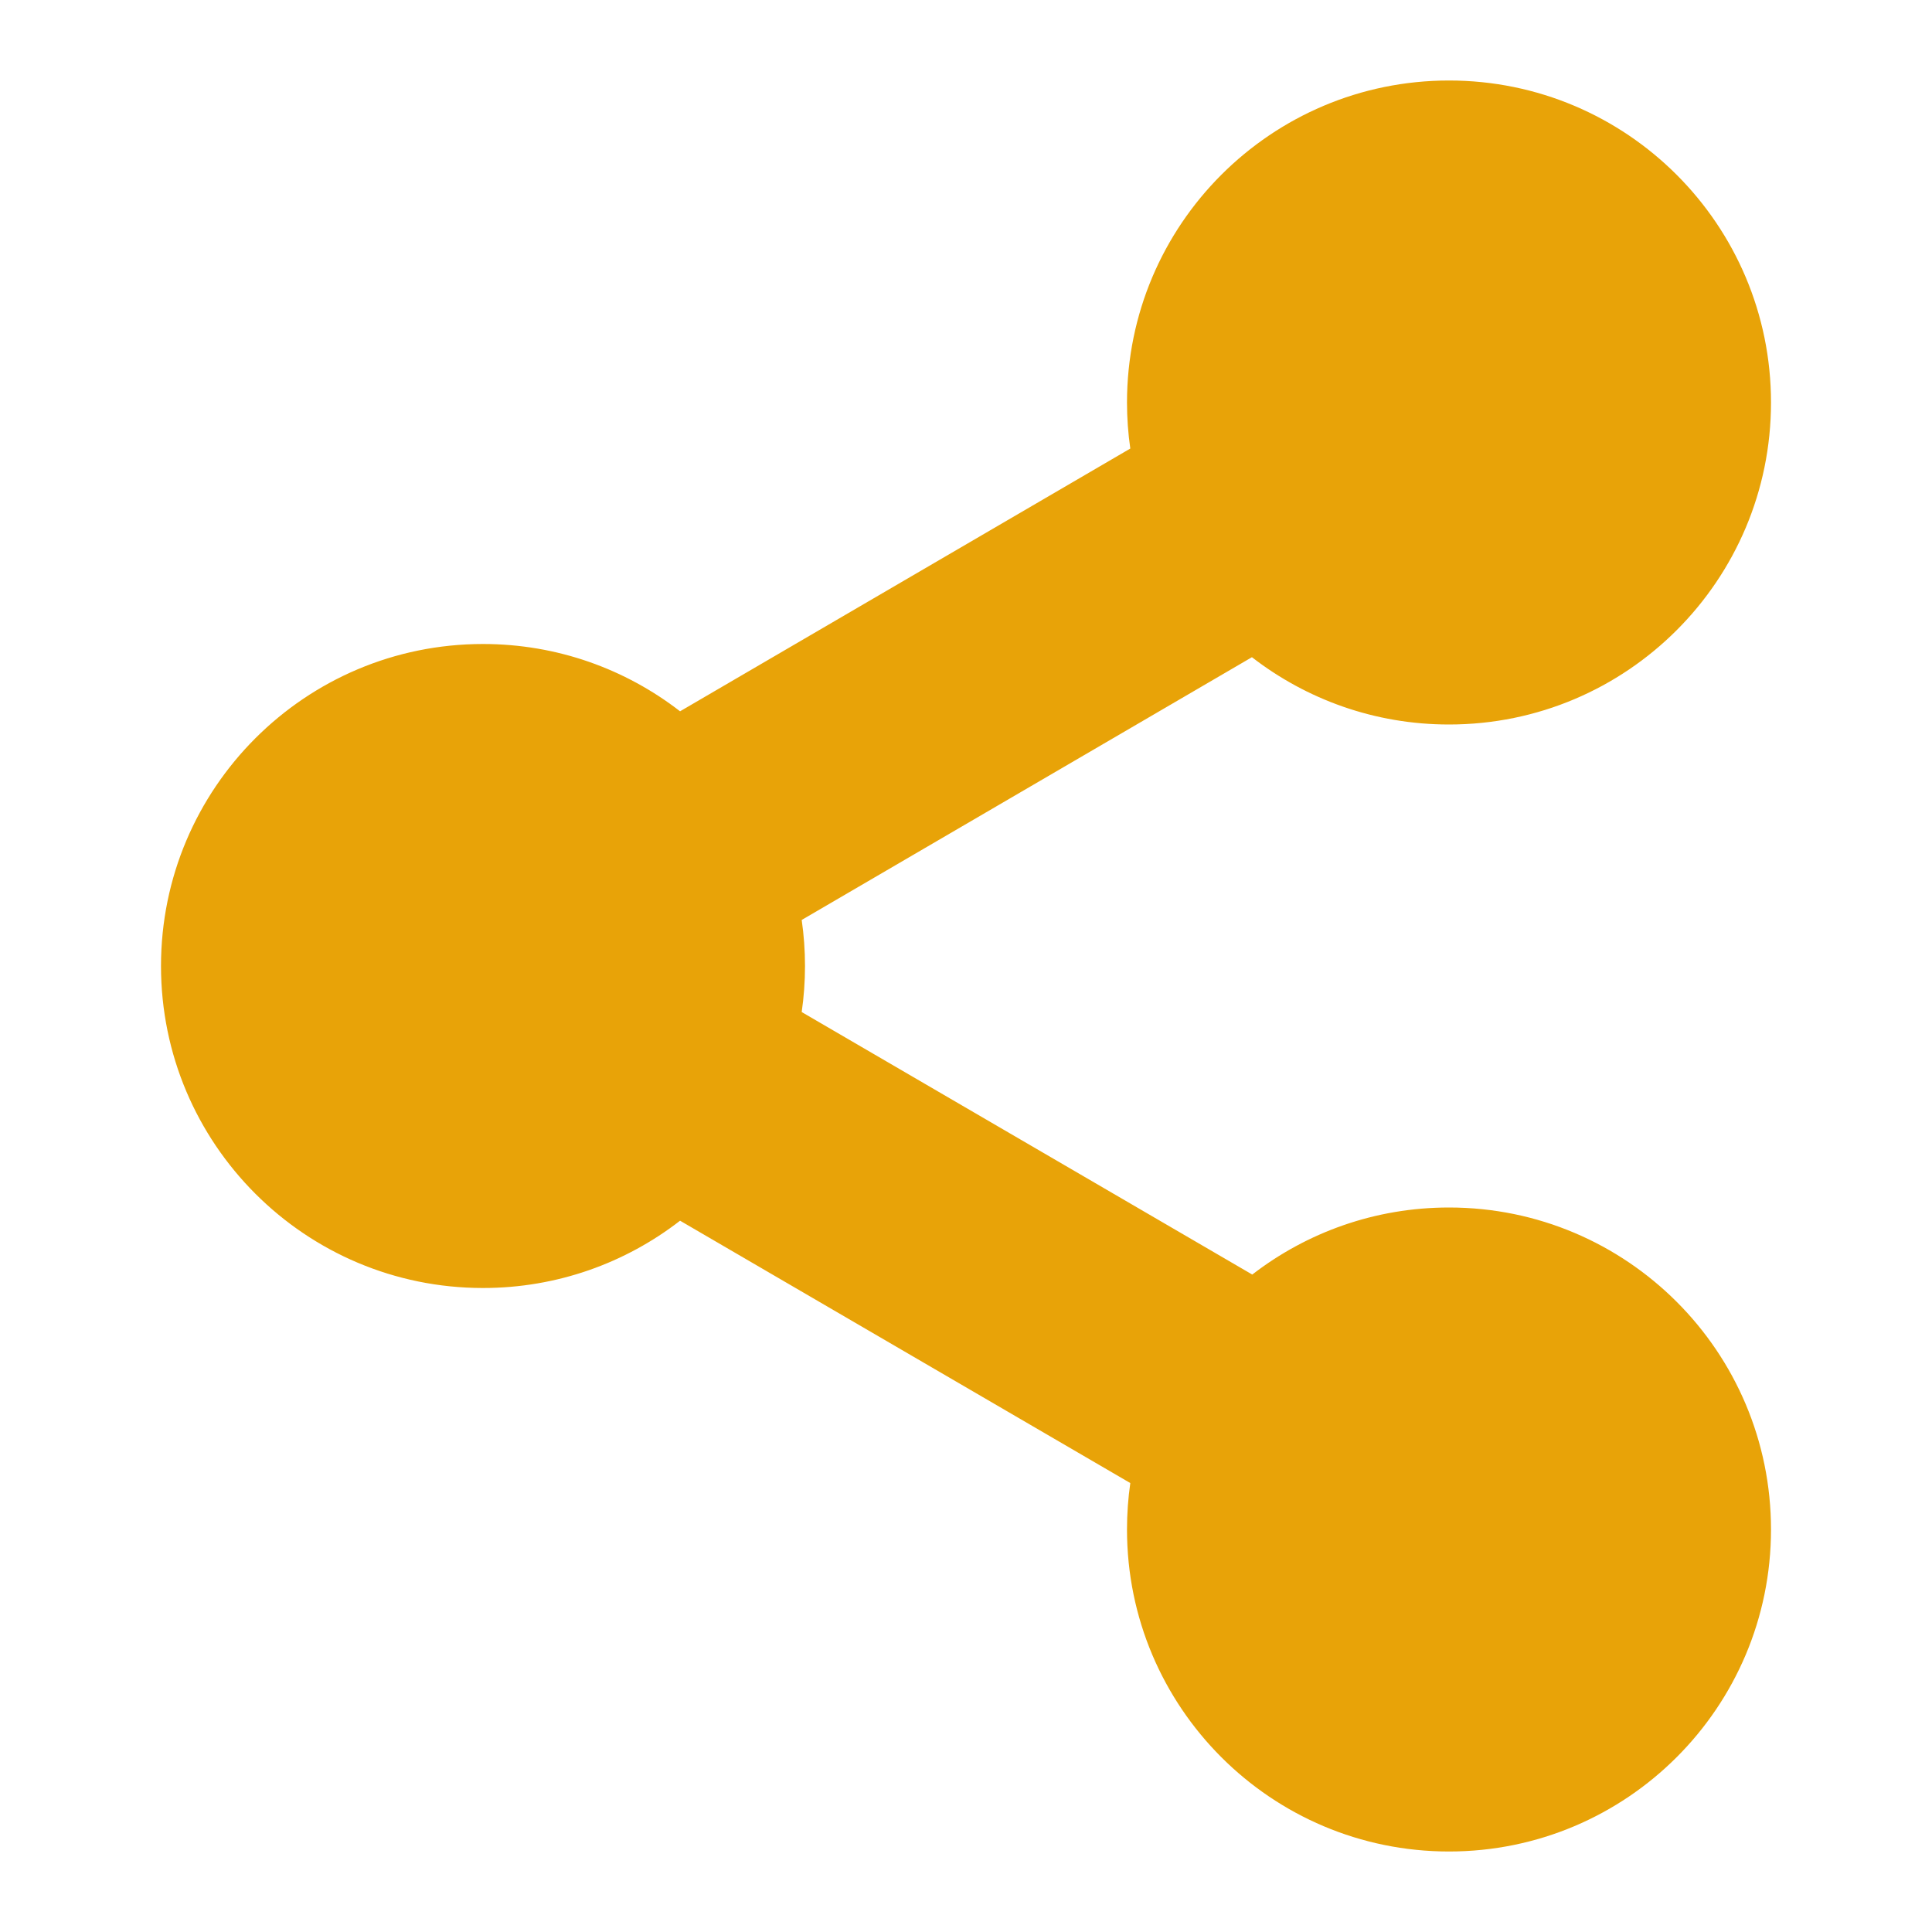
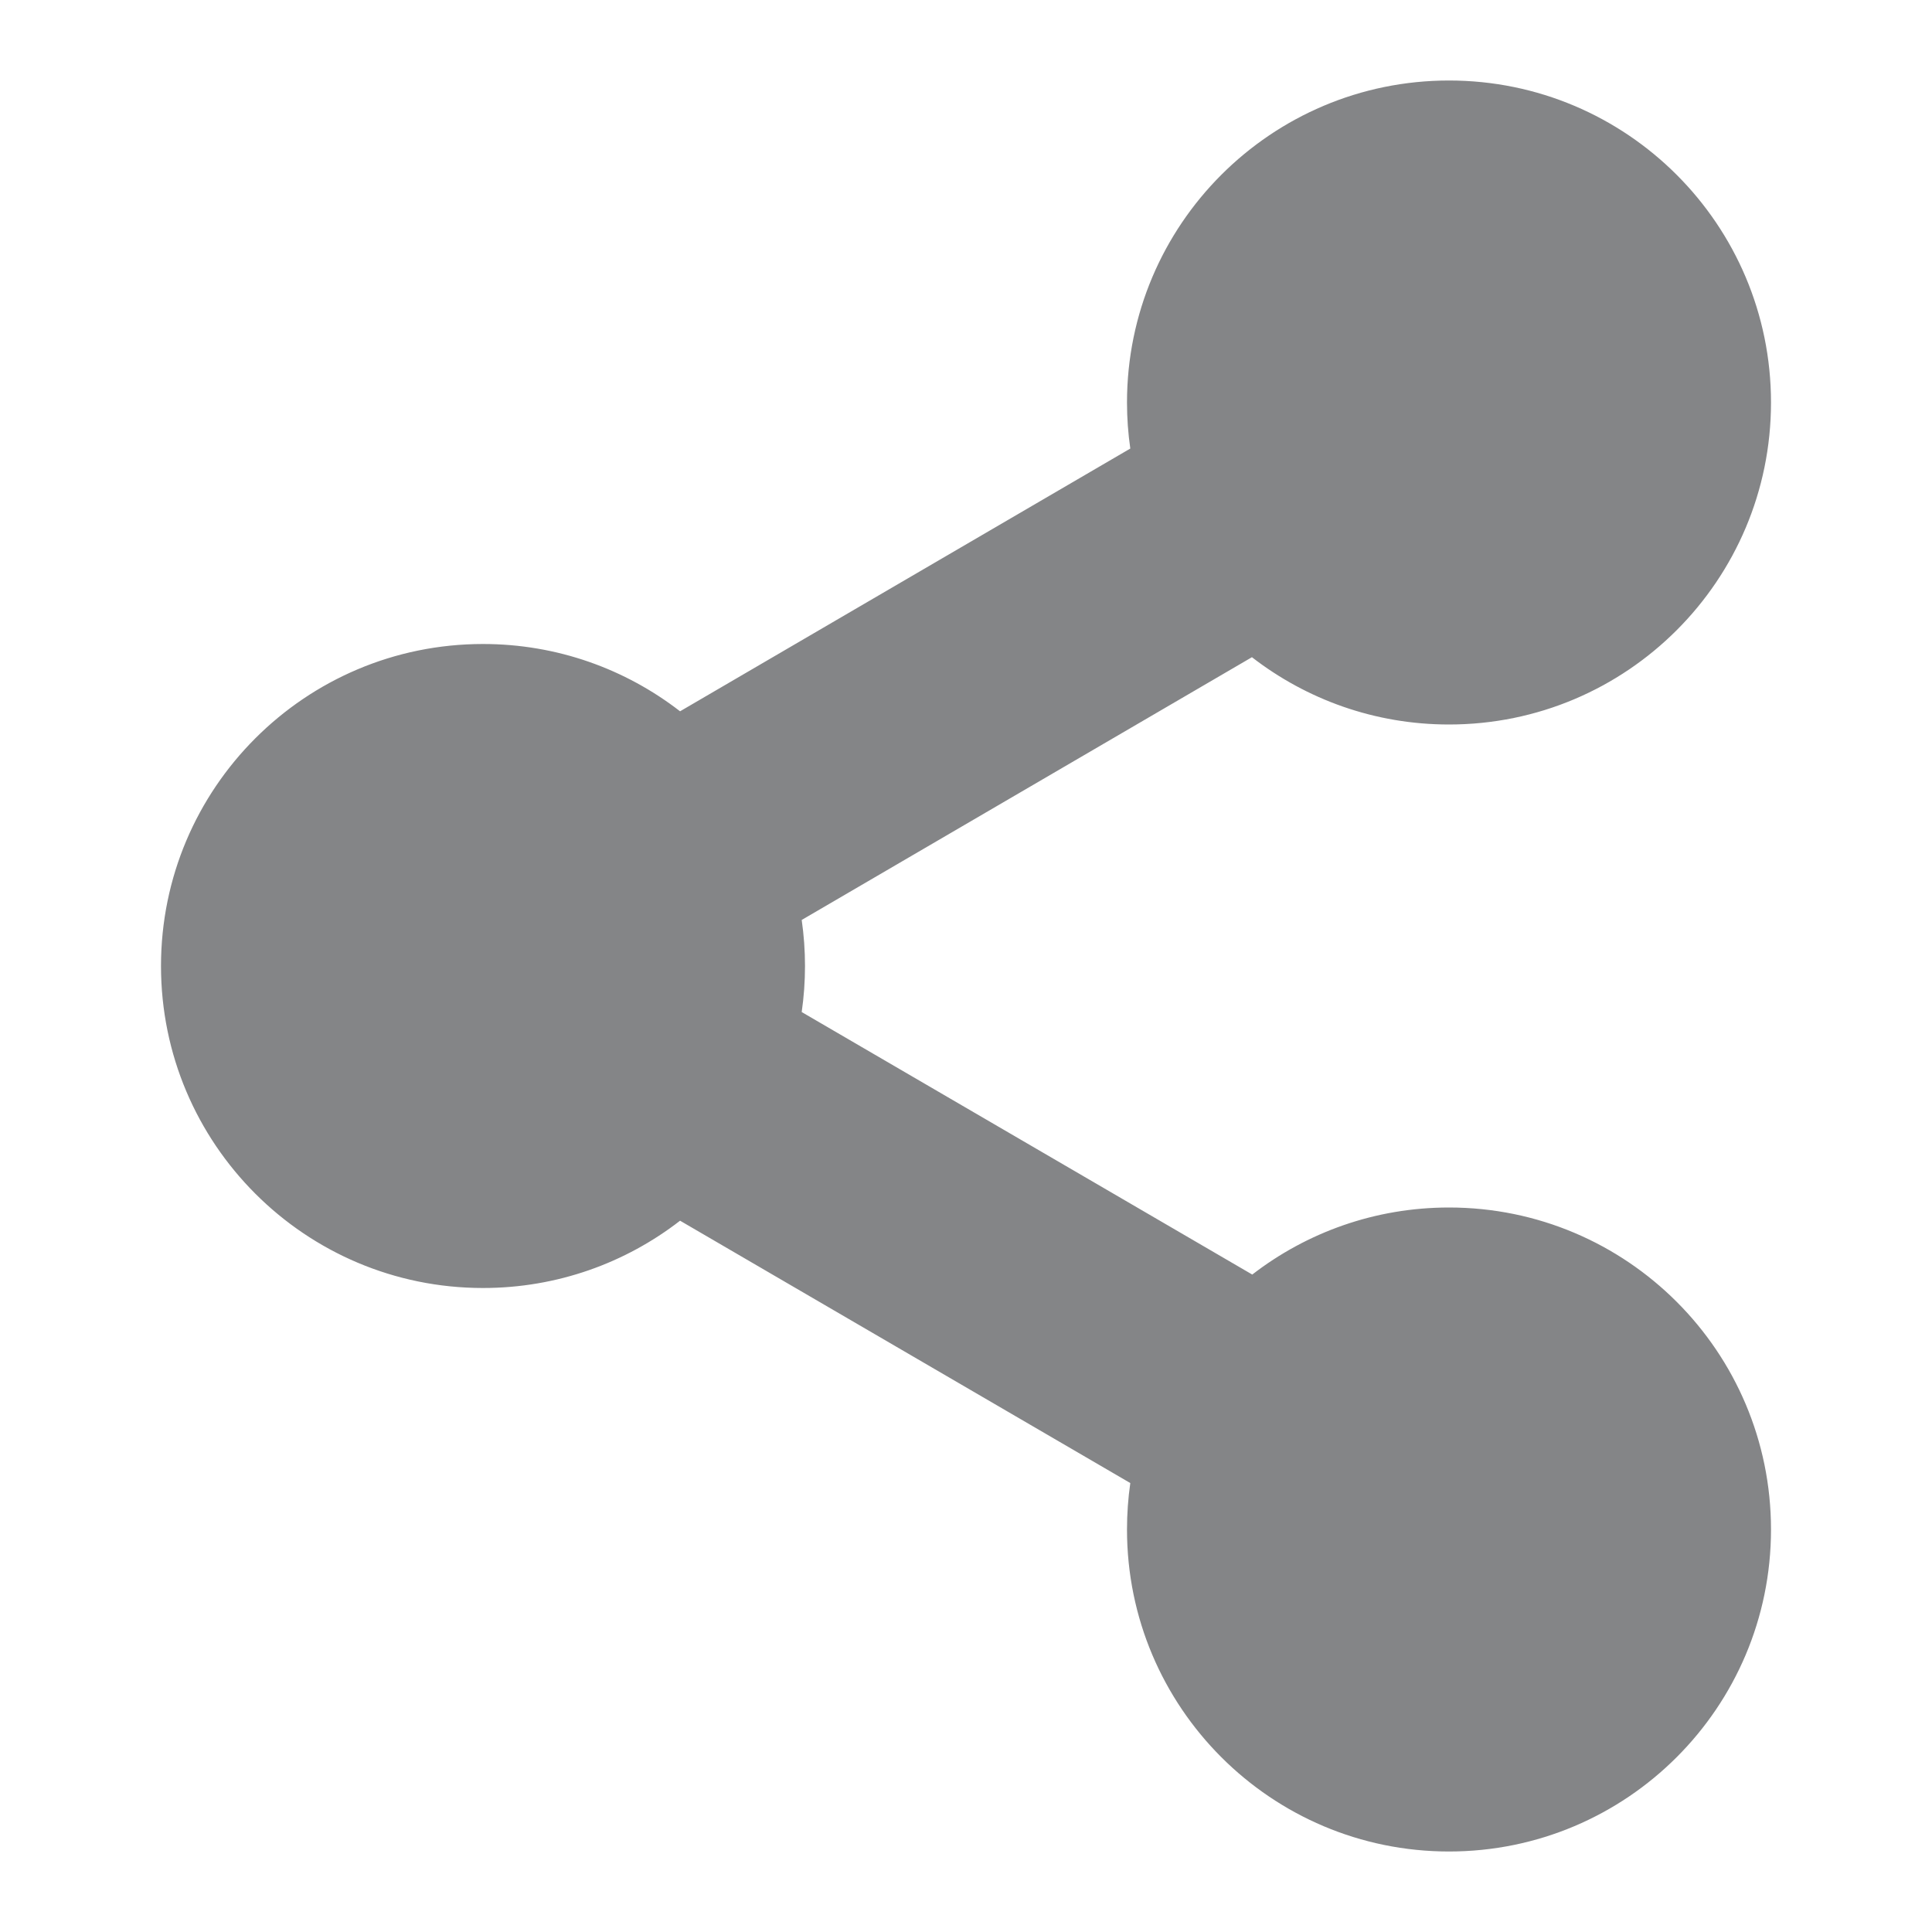
<svg xmlns="http://www.w3.org/2000/svg" width="800px" height="800px" viewBox="0 0 24 24" fill="none">
-   <path d="M18 1C15.791 1 14 2.791 14 5C14 5.194 14.014 5.385 14.041 5.572L8.448 8.836C7.771 8.312 6.922 8 6 8C3.791 8 2 9.791 2 12C2 14.209 3.791 16 6 16C6.922 16 7.772 15.688 8.448 15.164L14.041 18.423C14.014 18.611 14 18.804 14 19C14 21.209 15.791 23 18 23C20.209 23 22 21.209 22 19C22 16.791 20.209 15 18 15C17.08 15 16.232 15.311 15.556 15.833L9.959 12.572C9.986 12.385 10 12.194 10 12C10 11.806 9.986 11.615 9.959 11.428L15.552 8.164C16.229 8.688 17.078 9 18 9C20.209 9 22 7.209 22 5C22 2.791 20.209 1 18 1Z" fill="#e8a308" />
+   <path d="M18 1C15.791 1 14 2.791 14 5C14 5.194 14.014 5.385 14.041 5.572L8.448 8.836C7.771 8.312 6.922 8 6 8C3.791 8 2 9.791 2 12C2 14.209 3.791 16 6 16C6.922 16 7.772 15.688 8.448 15.164L14.041 18.423C14.014 18.611 14 18.804 14 19C14 21.209 15.791 23 18 23C20.209 23 22 21.209 22 19C22 16.791 20.209 15 18 15C17.08 15 16.232 15.311 15.556 15.833L9.959 12.572C9.986 12.385 10 12.194 10 12C10 11.806 9.986 11.615 9.959 11.428L15.552 8.164C16.229 8.688 17.078 9 18 9C20.209 9 22 7.209 22 5C22 2.791 20.209 1 18 1Z" fill="#848587" />
</svg>
